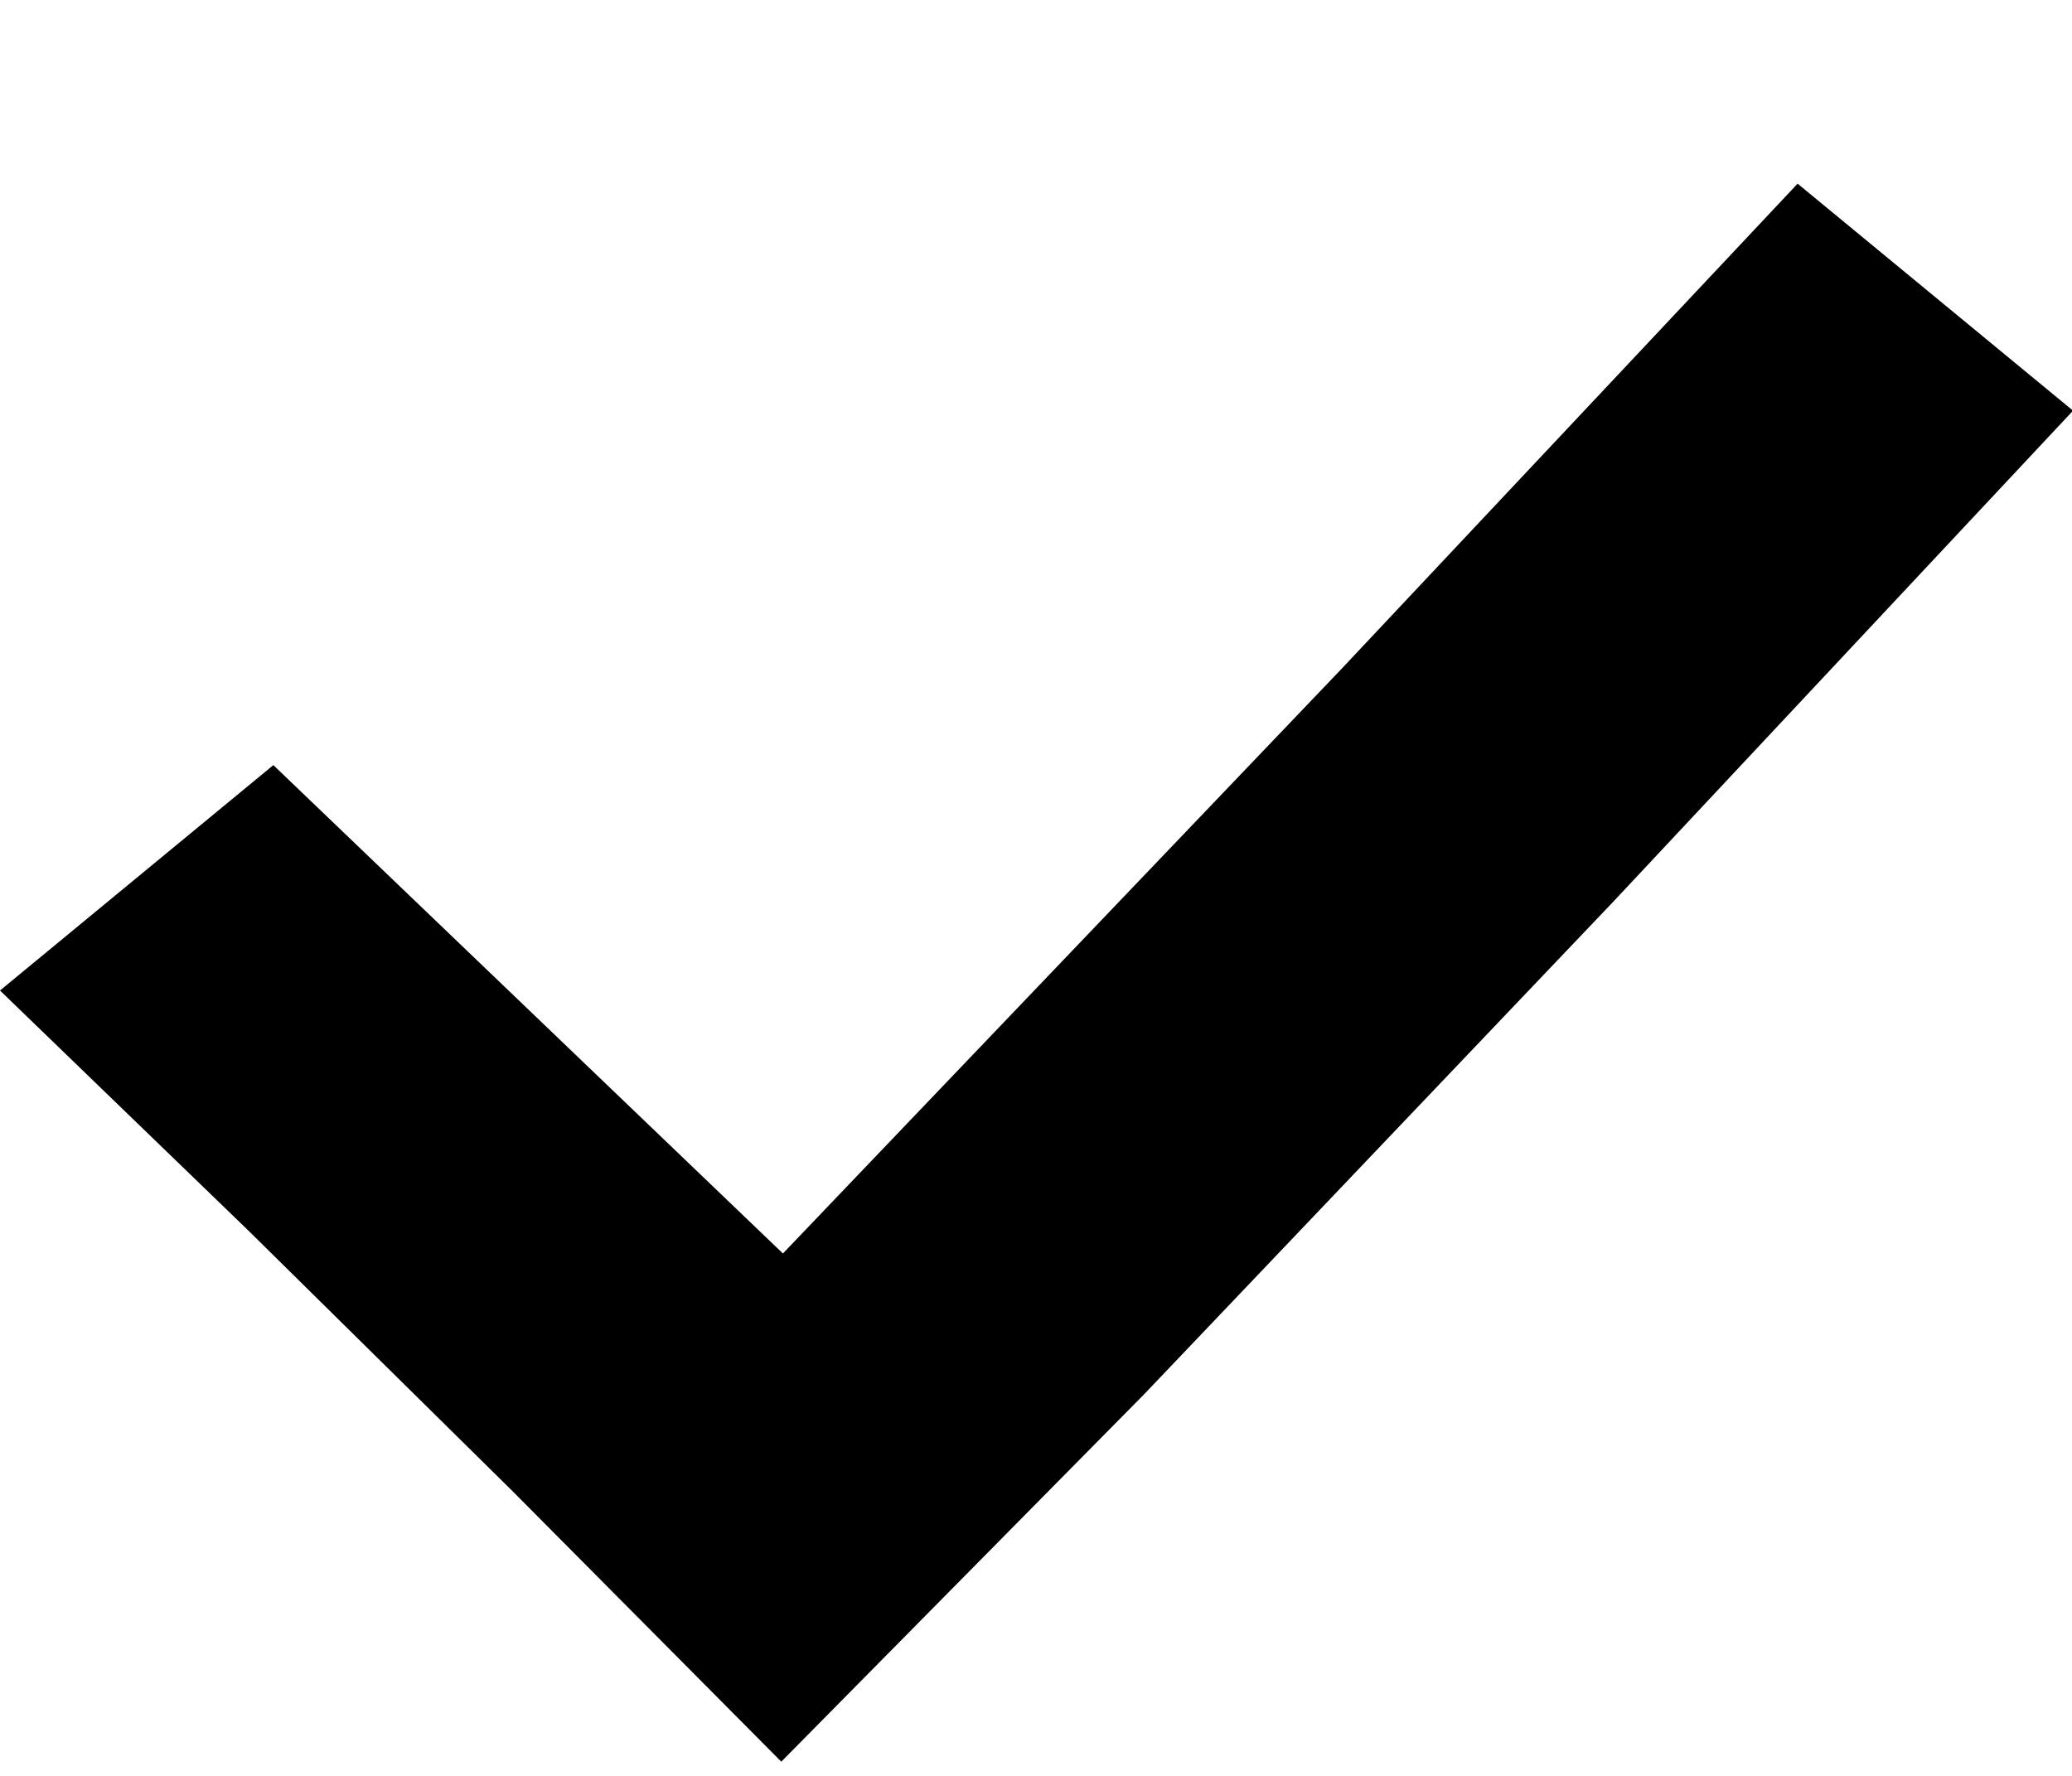
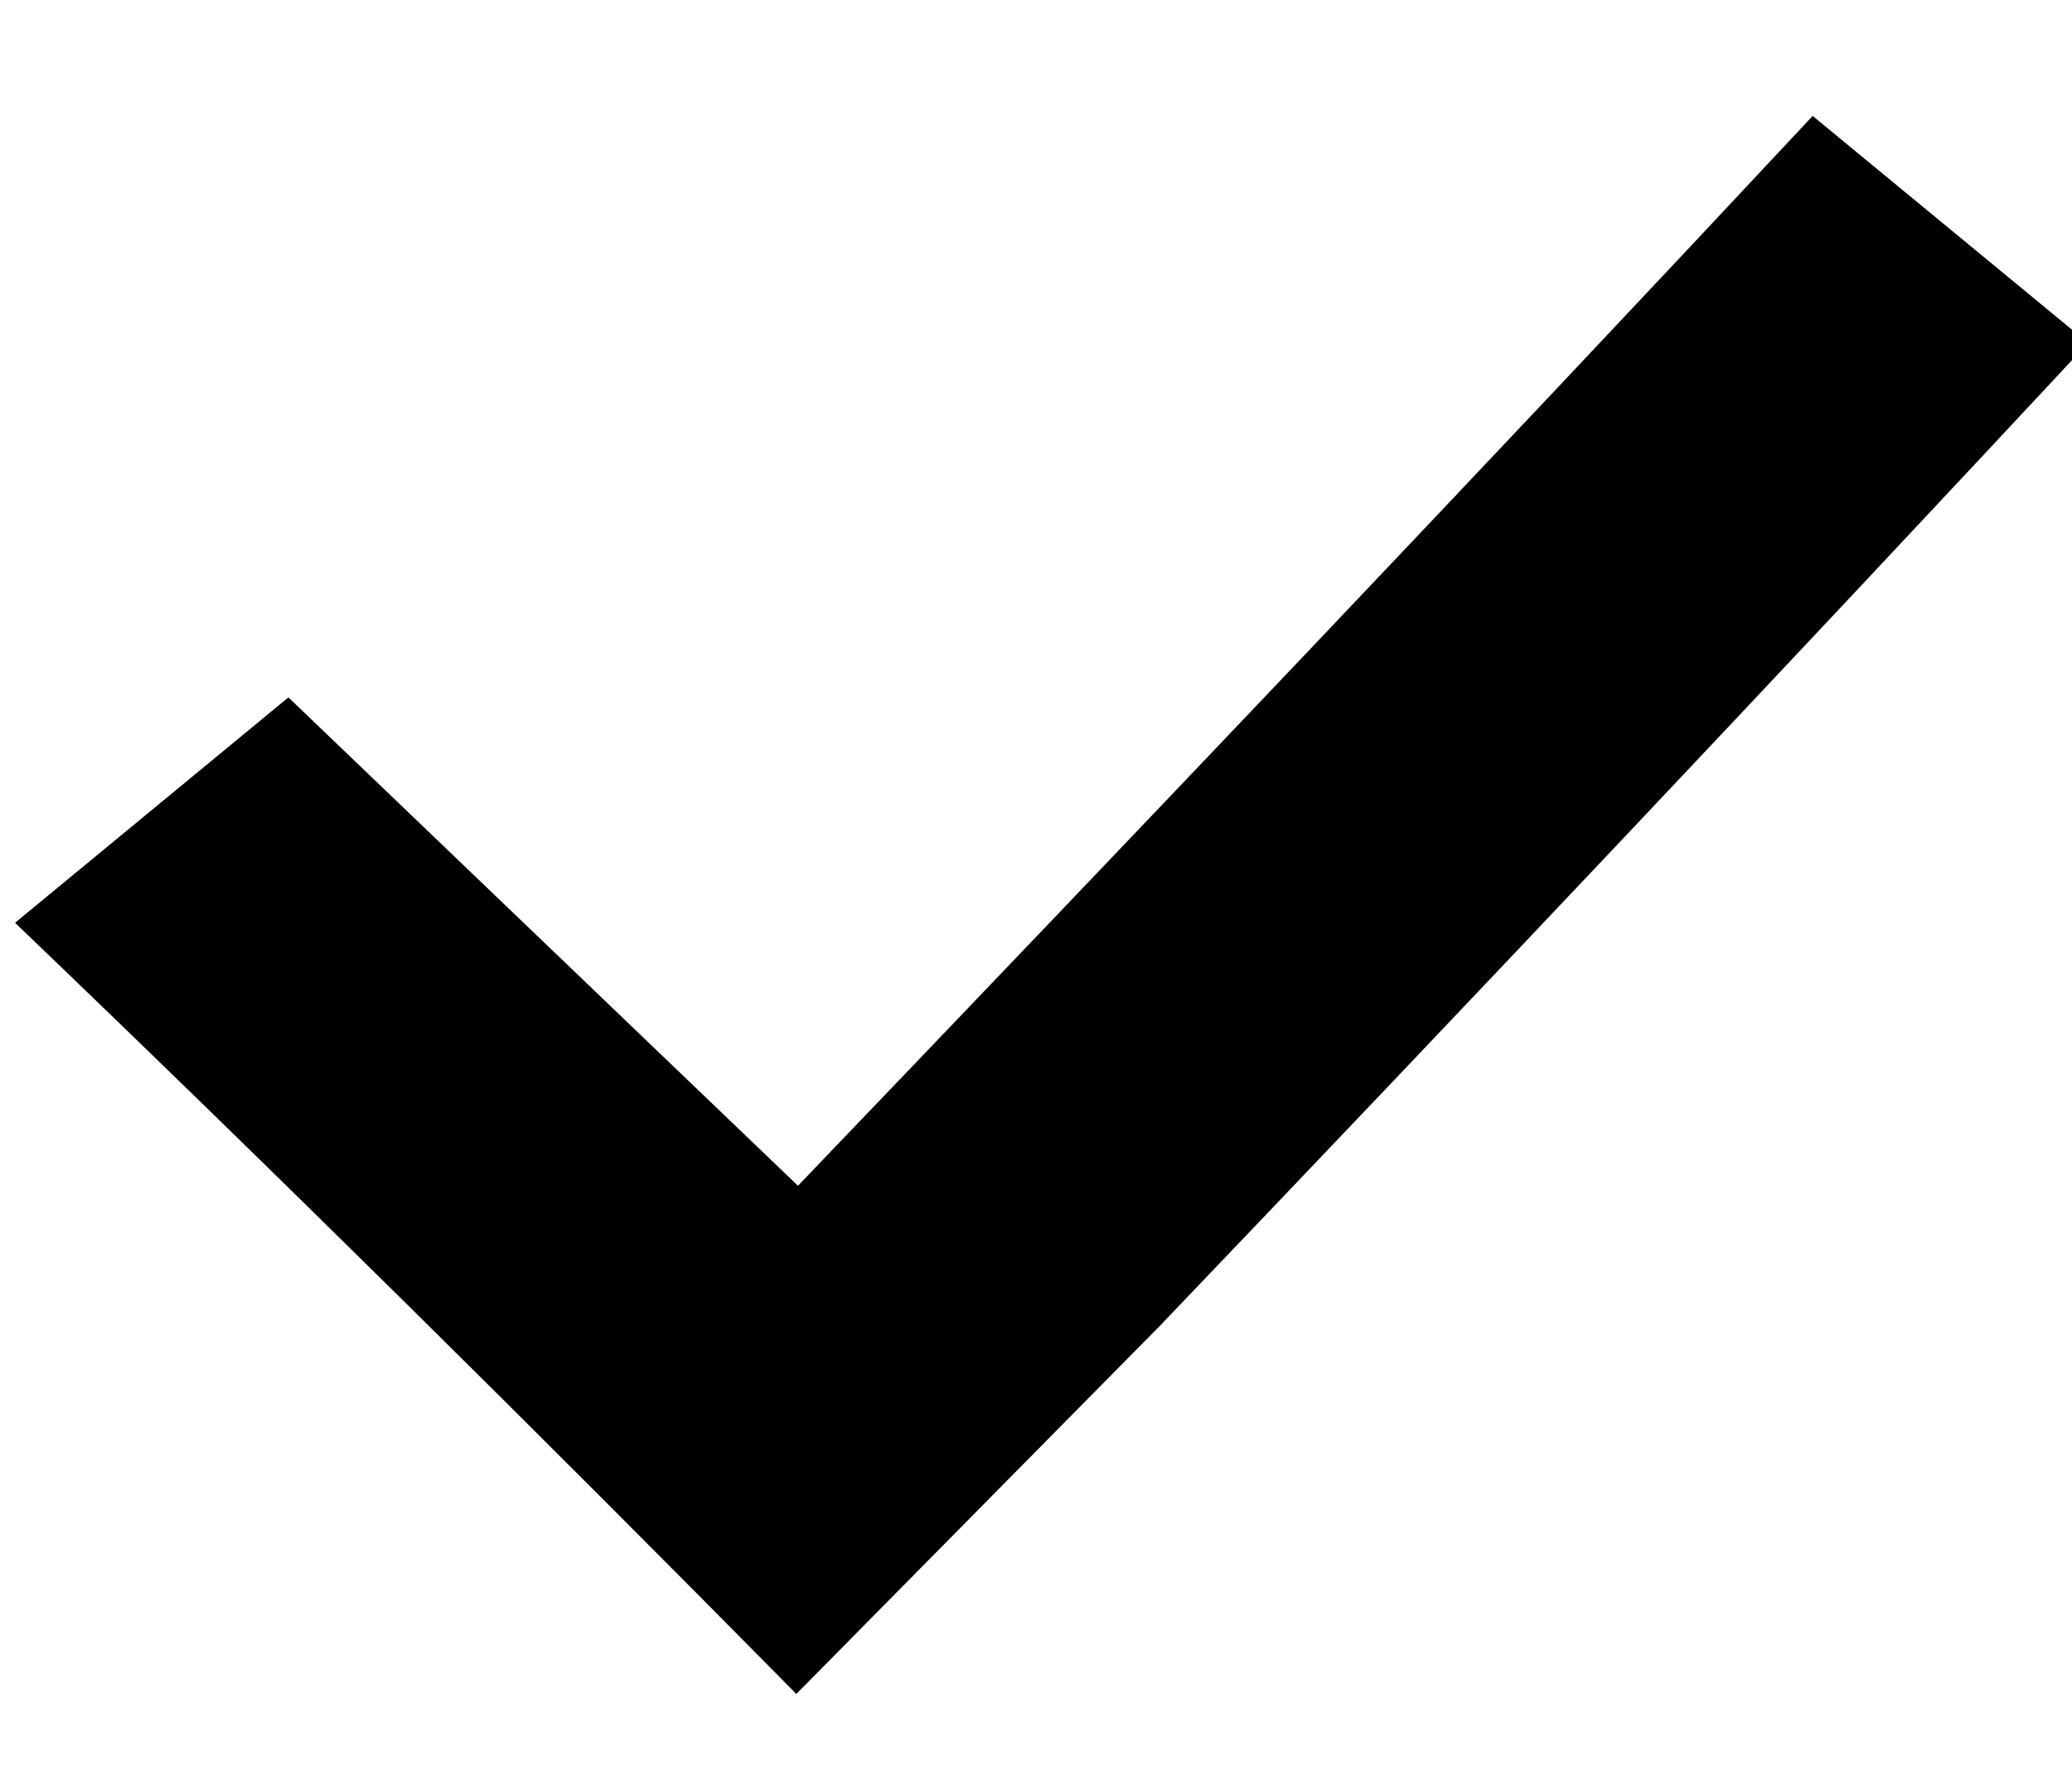
<svg xmlns="http://www.w3.org/2000/svg" version="1.1" width="14" height="12" viewBox="0 0 14 12" id="svg3336">
  <defs id="defs7" />
-   <g id="g3338">
-     <path d="M 7.732,9.42 5.279,11.904 3.467,10.08 1.678,8.315 0,6.693 1.847,5.17 5.29,8.47 9.065,4.519 12.146,1.241 14.007,2.775 10.909,6.084 z" id="path3340" />
+   <g transform="translate(0.1016949,-0.4576271)" id="g3752">
+     <g id="g3338">
+       <path d="M 7.732,9.42 C 6.914,10.248 6.096,11.076 5.279,11.904 3.542,10.144 1.785,8.404 0,6.693 0.616,6.185 1.231,5.678 1.847,5.17 2.995,6.27 4.142,7.37 5.29,8.47 7.588,6.072 9.879,3.668 12.146,1.241 12.766,1.752 13.387,2.264 14.007,2.775 11.93,5.004 9.838,7.218 7.732,9.42 z" id="path3340" />
+     </g>
  </g>
</svg>
